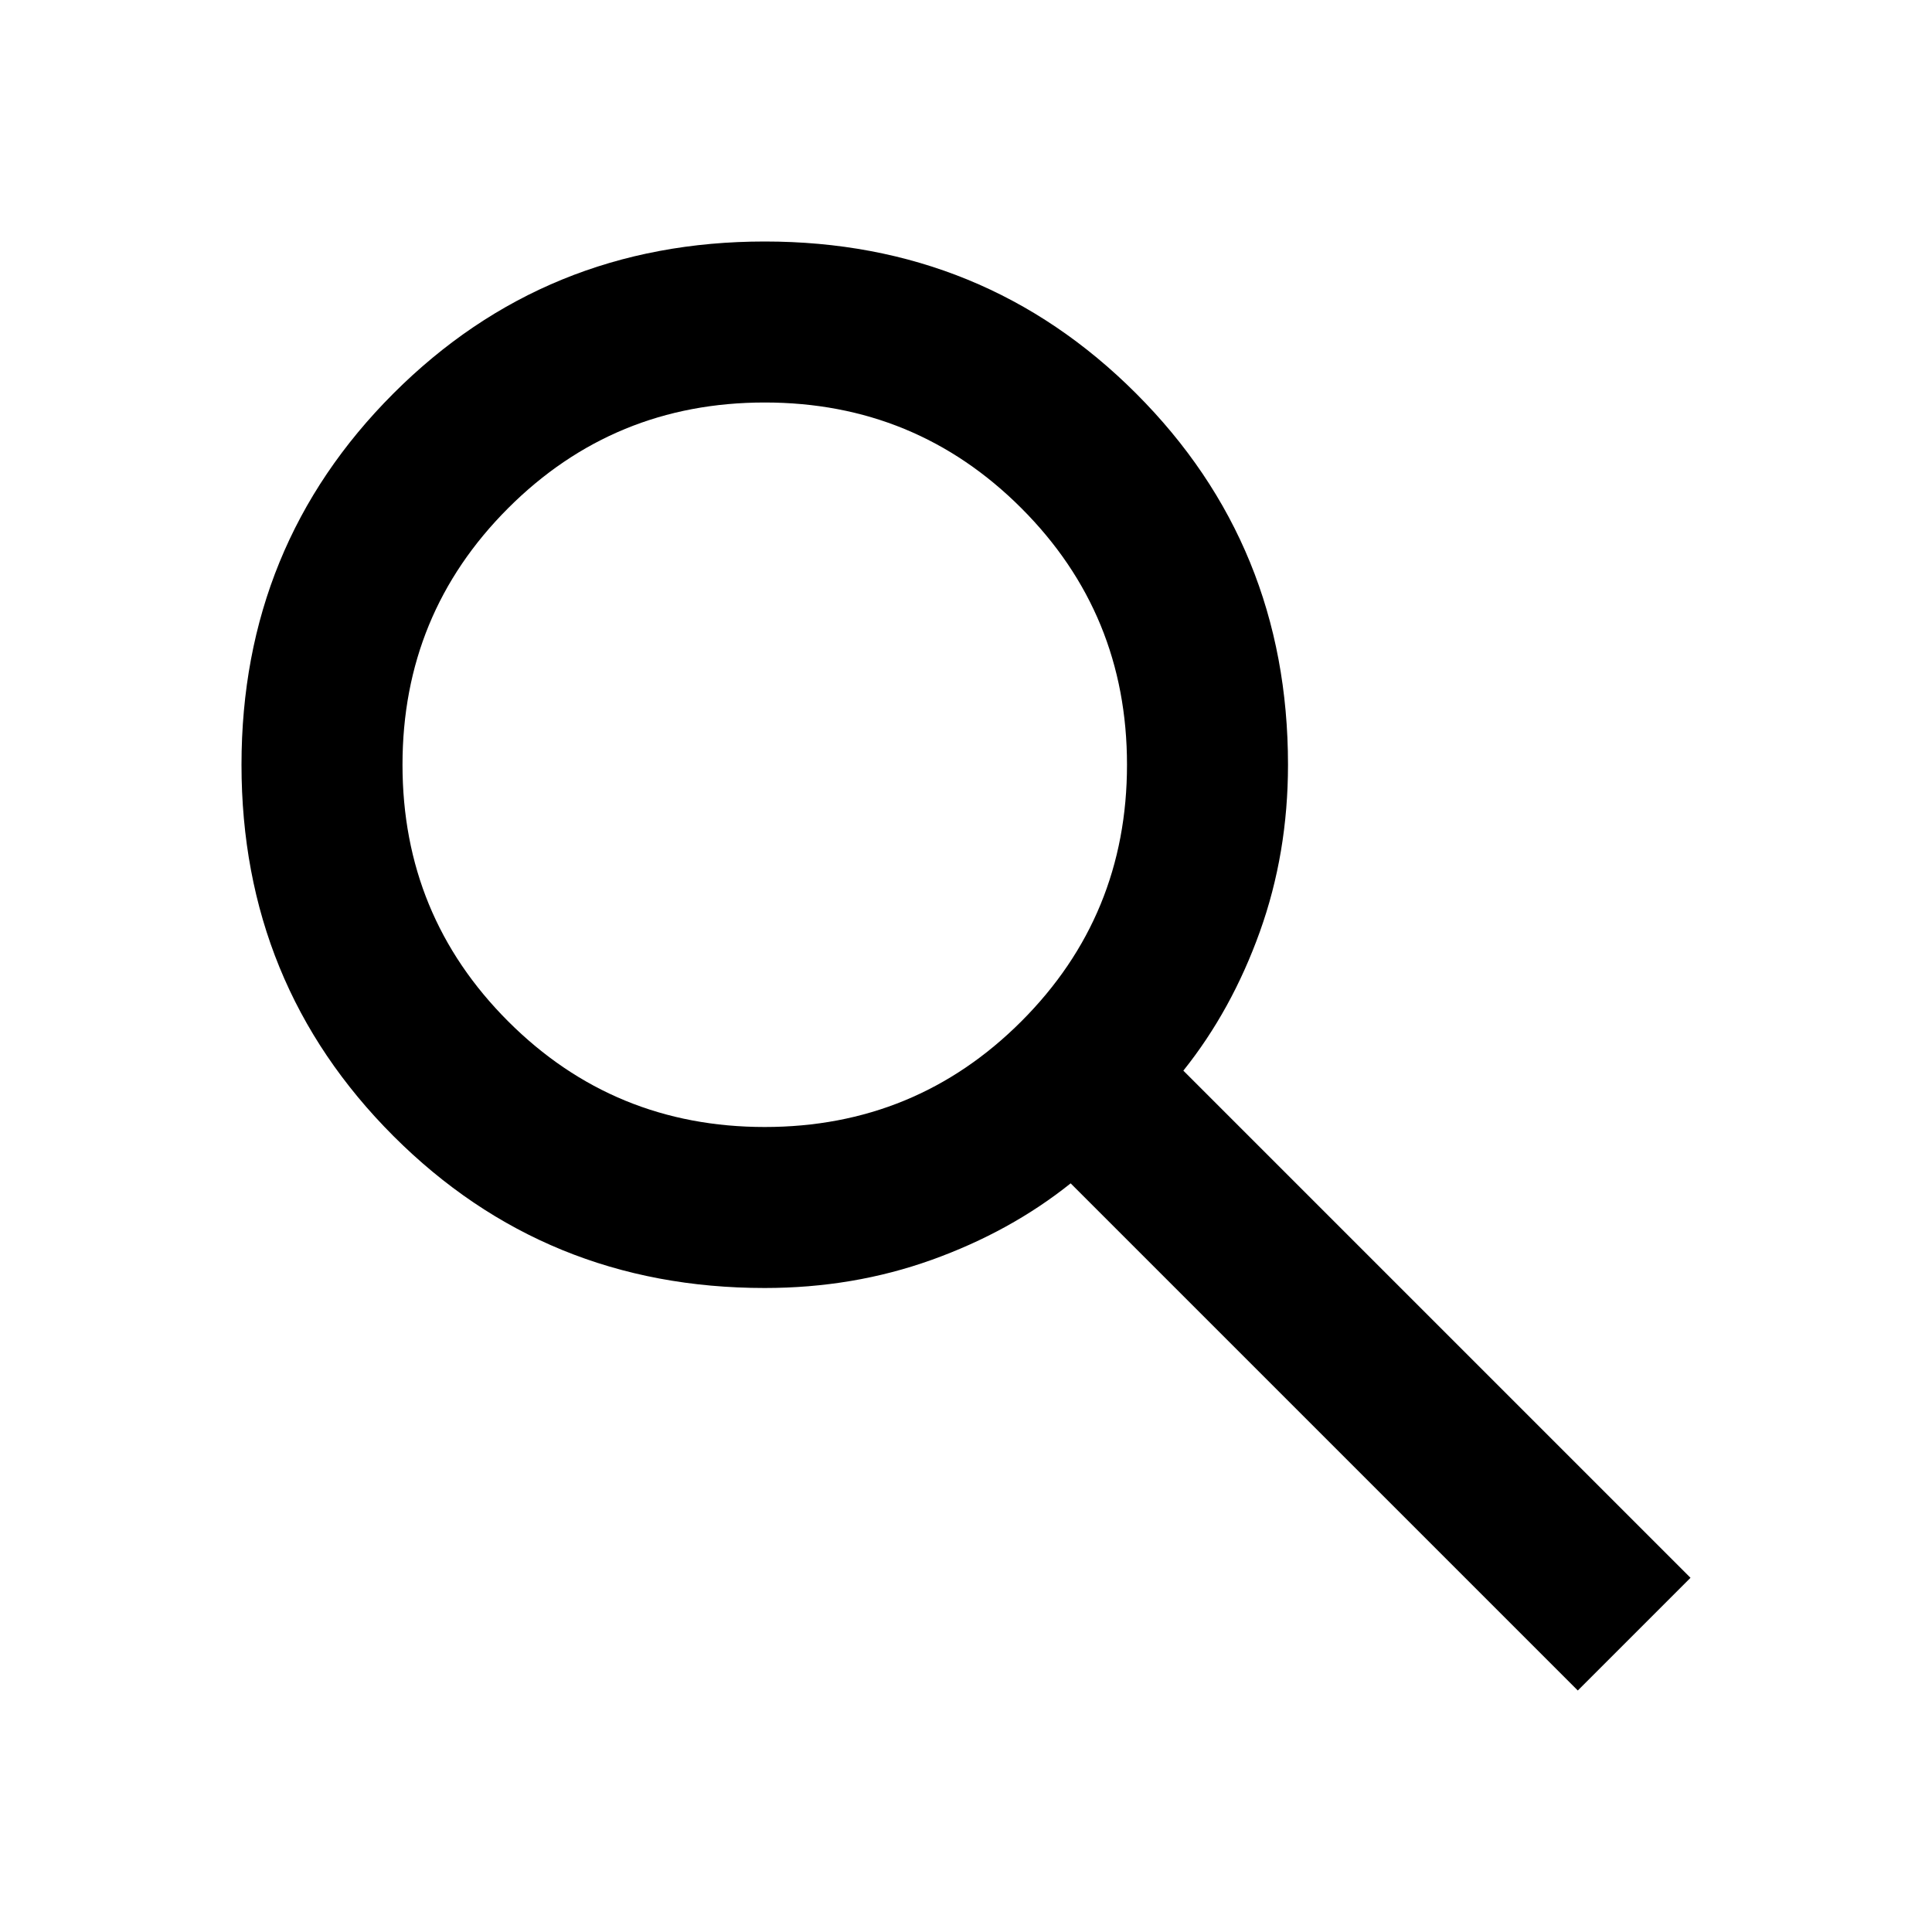
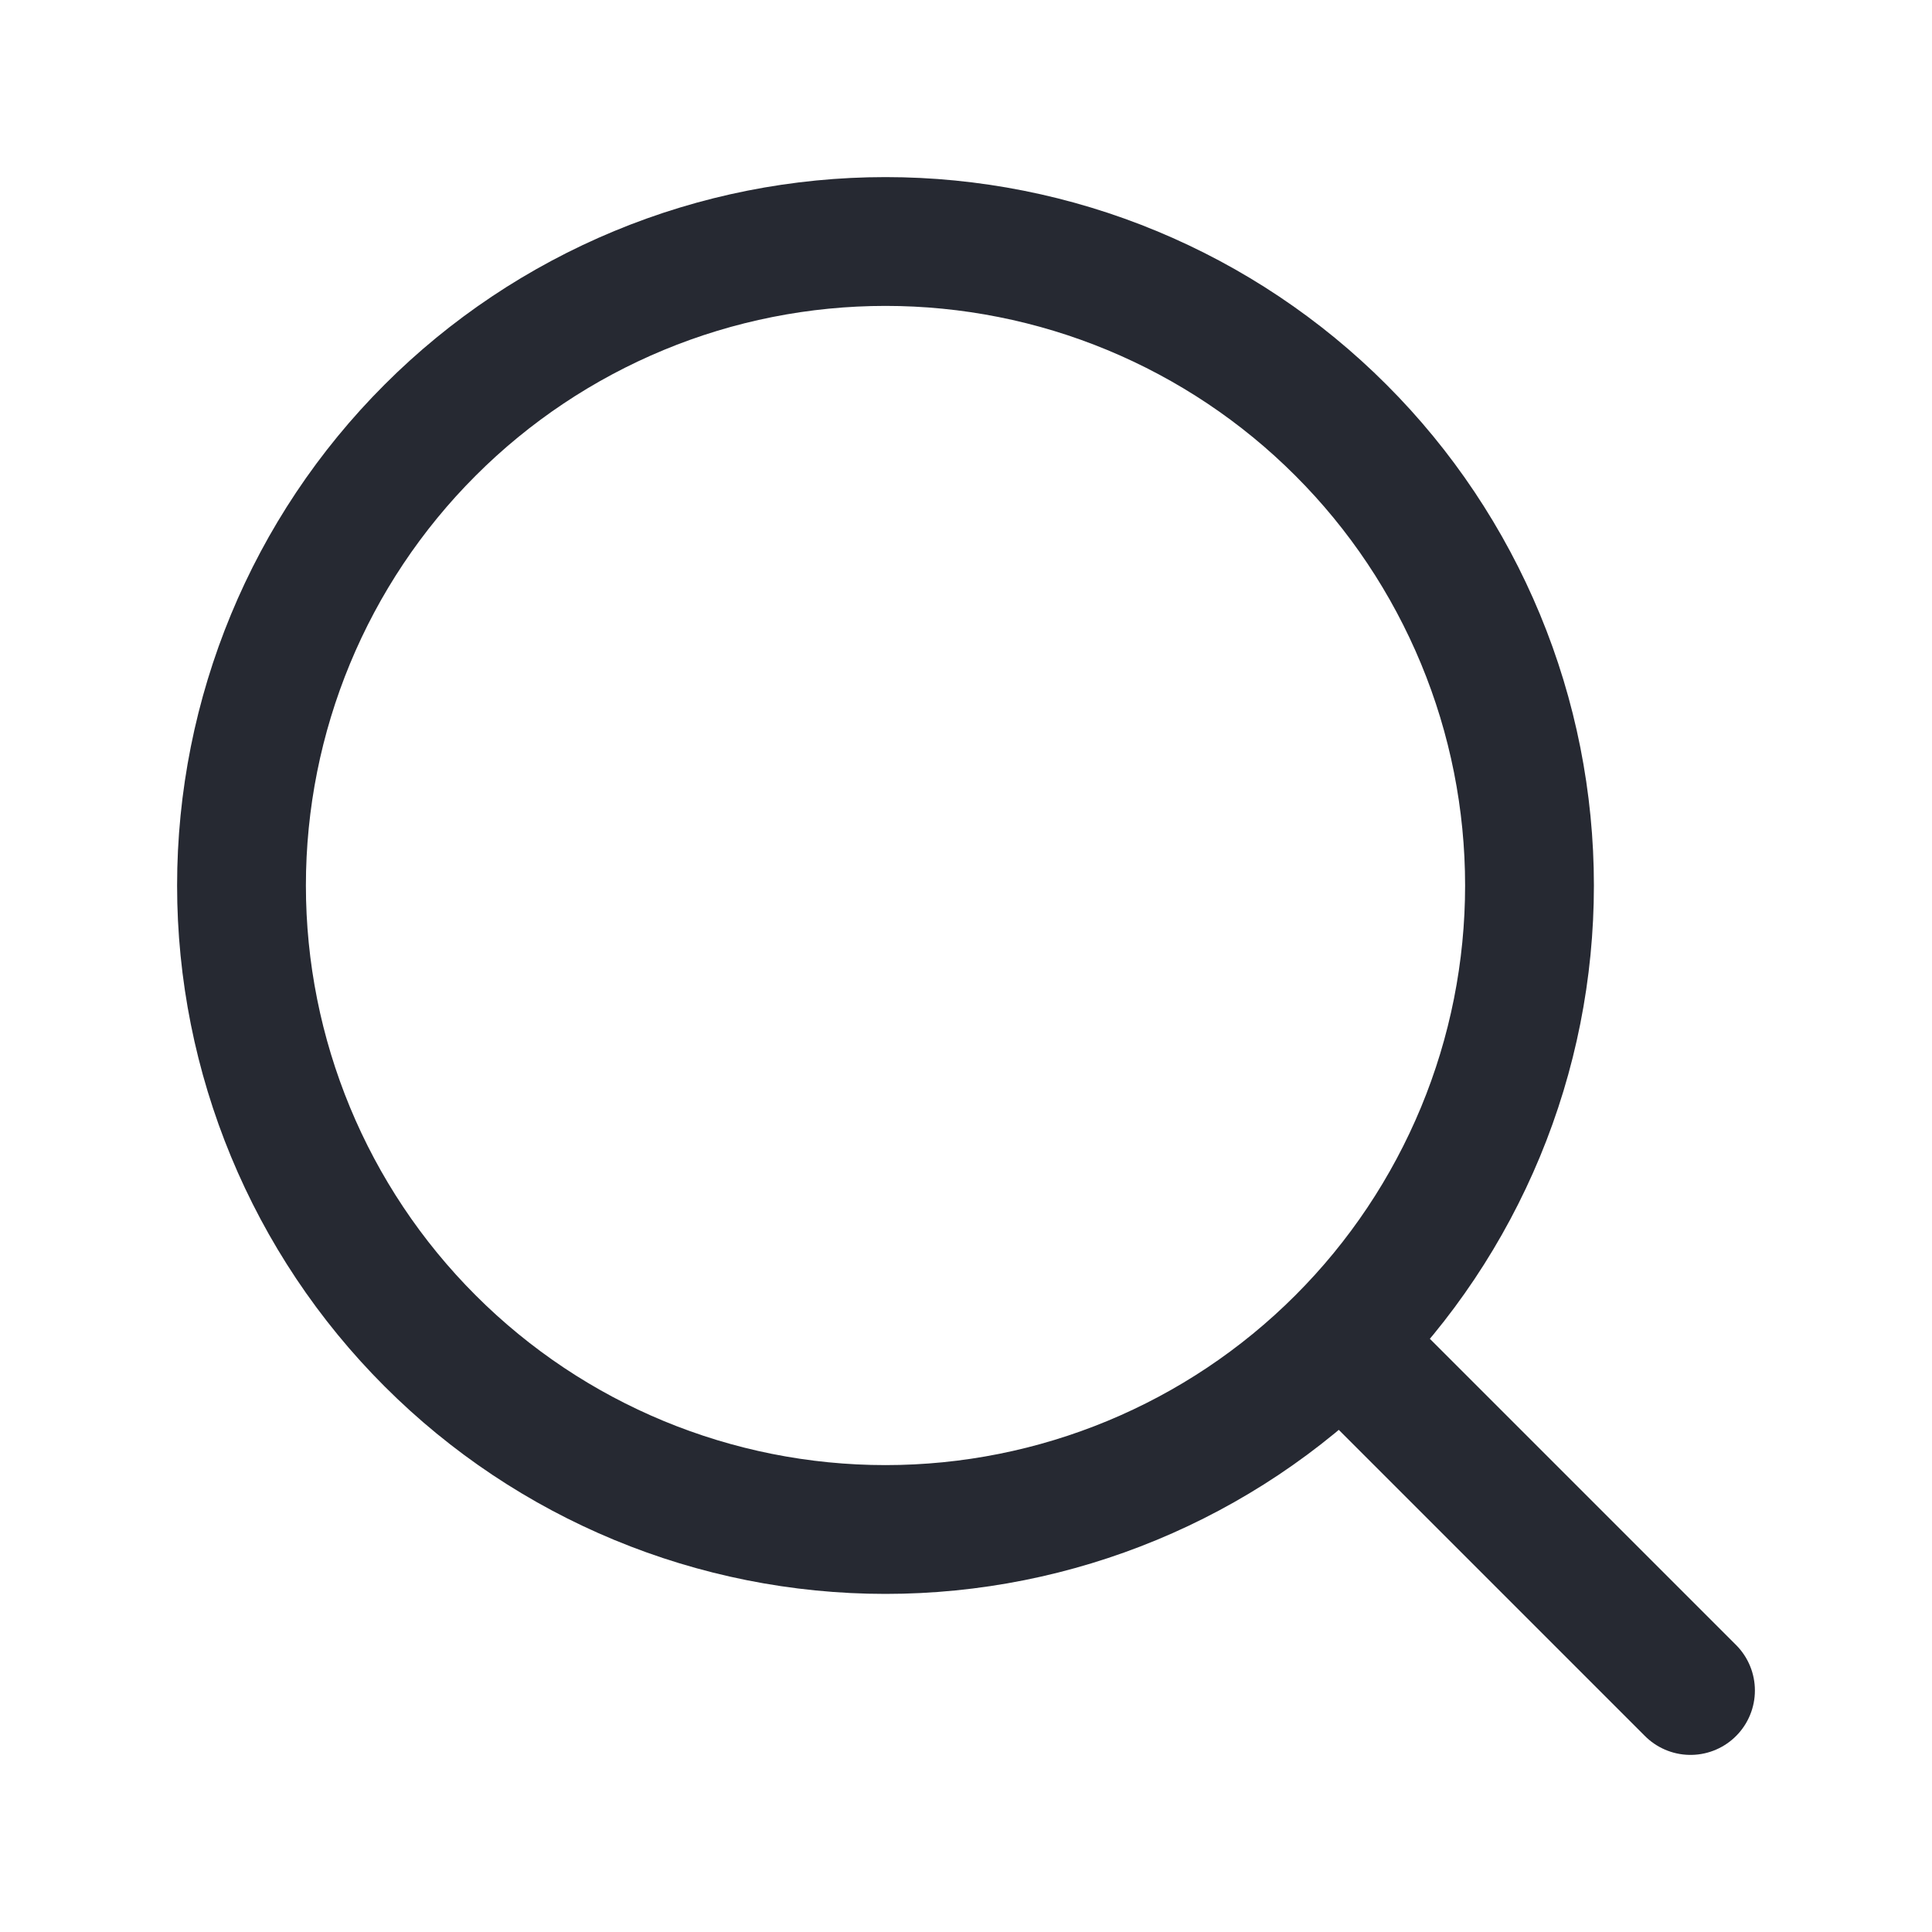
- <svg xmlns="http://www.w3.org/2000/svg" height="24px" viewBox="0 -960 960 960" width="24px" fill="000000">
-   <path d="M784-120 532-372q-30 24-69 38t-83 14q-109 0-184.5-75.5T120-580q0-109 75.5-184.5T380-840q109 0 184.5 75.5T640-580q0 44-14 83t-38 69l252 252-56 56ZM380-400q75 0 127.5-52.5T560-580q0-75-52.5-127.5T380-760q-75 0-127.5 52.5T200-580q0 75 52.5 127.5T380-400Z" />
+ <svg xmlns="http://www.w3.org/2000/svg" width="30" height="30" viewBox="0 0 30 30" fill="none">
+   <path d="M26.25 26.25L20.821 20.821M20.821 20.821C21.75 19.893 22.486 18.79 22.989 17.577C23.492 16.364 23.75 15.063 23.75 13.75C23.75 12.437 23.492 11.136 22.989 9.923C22.486 8.71 21.75 7.607 20.821 6.679C19.893 5.75 18.79 5.014 17.577 4.511C16.364 4.008 15.063 3.75 13.75 3.75C12.437 3.75 11.136 4.008 9.923 4.511C8.71 5.014 7.607 5.75 6.679 6.679C4.803 8.554 3.75 11.098 3.75 13.75C3.75 16.402 4.803 18.946 6.679 20.821C8.554 22.697 11.098 23.75 13.75 23.75C16.402 23.75 18.946 22.697 20.821 20.821Z" stroke="#262932" stroke-width="2" stroke-linecap="round" stroke-linejoin="round" />
</svg>
